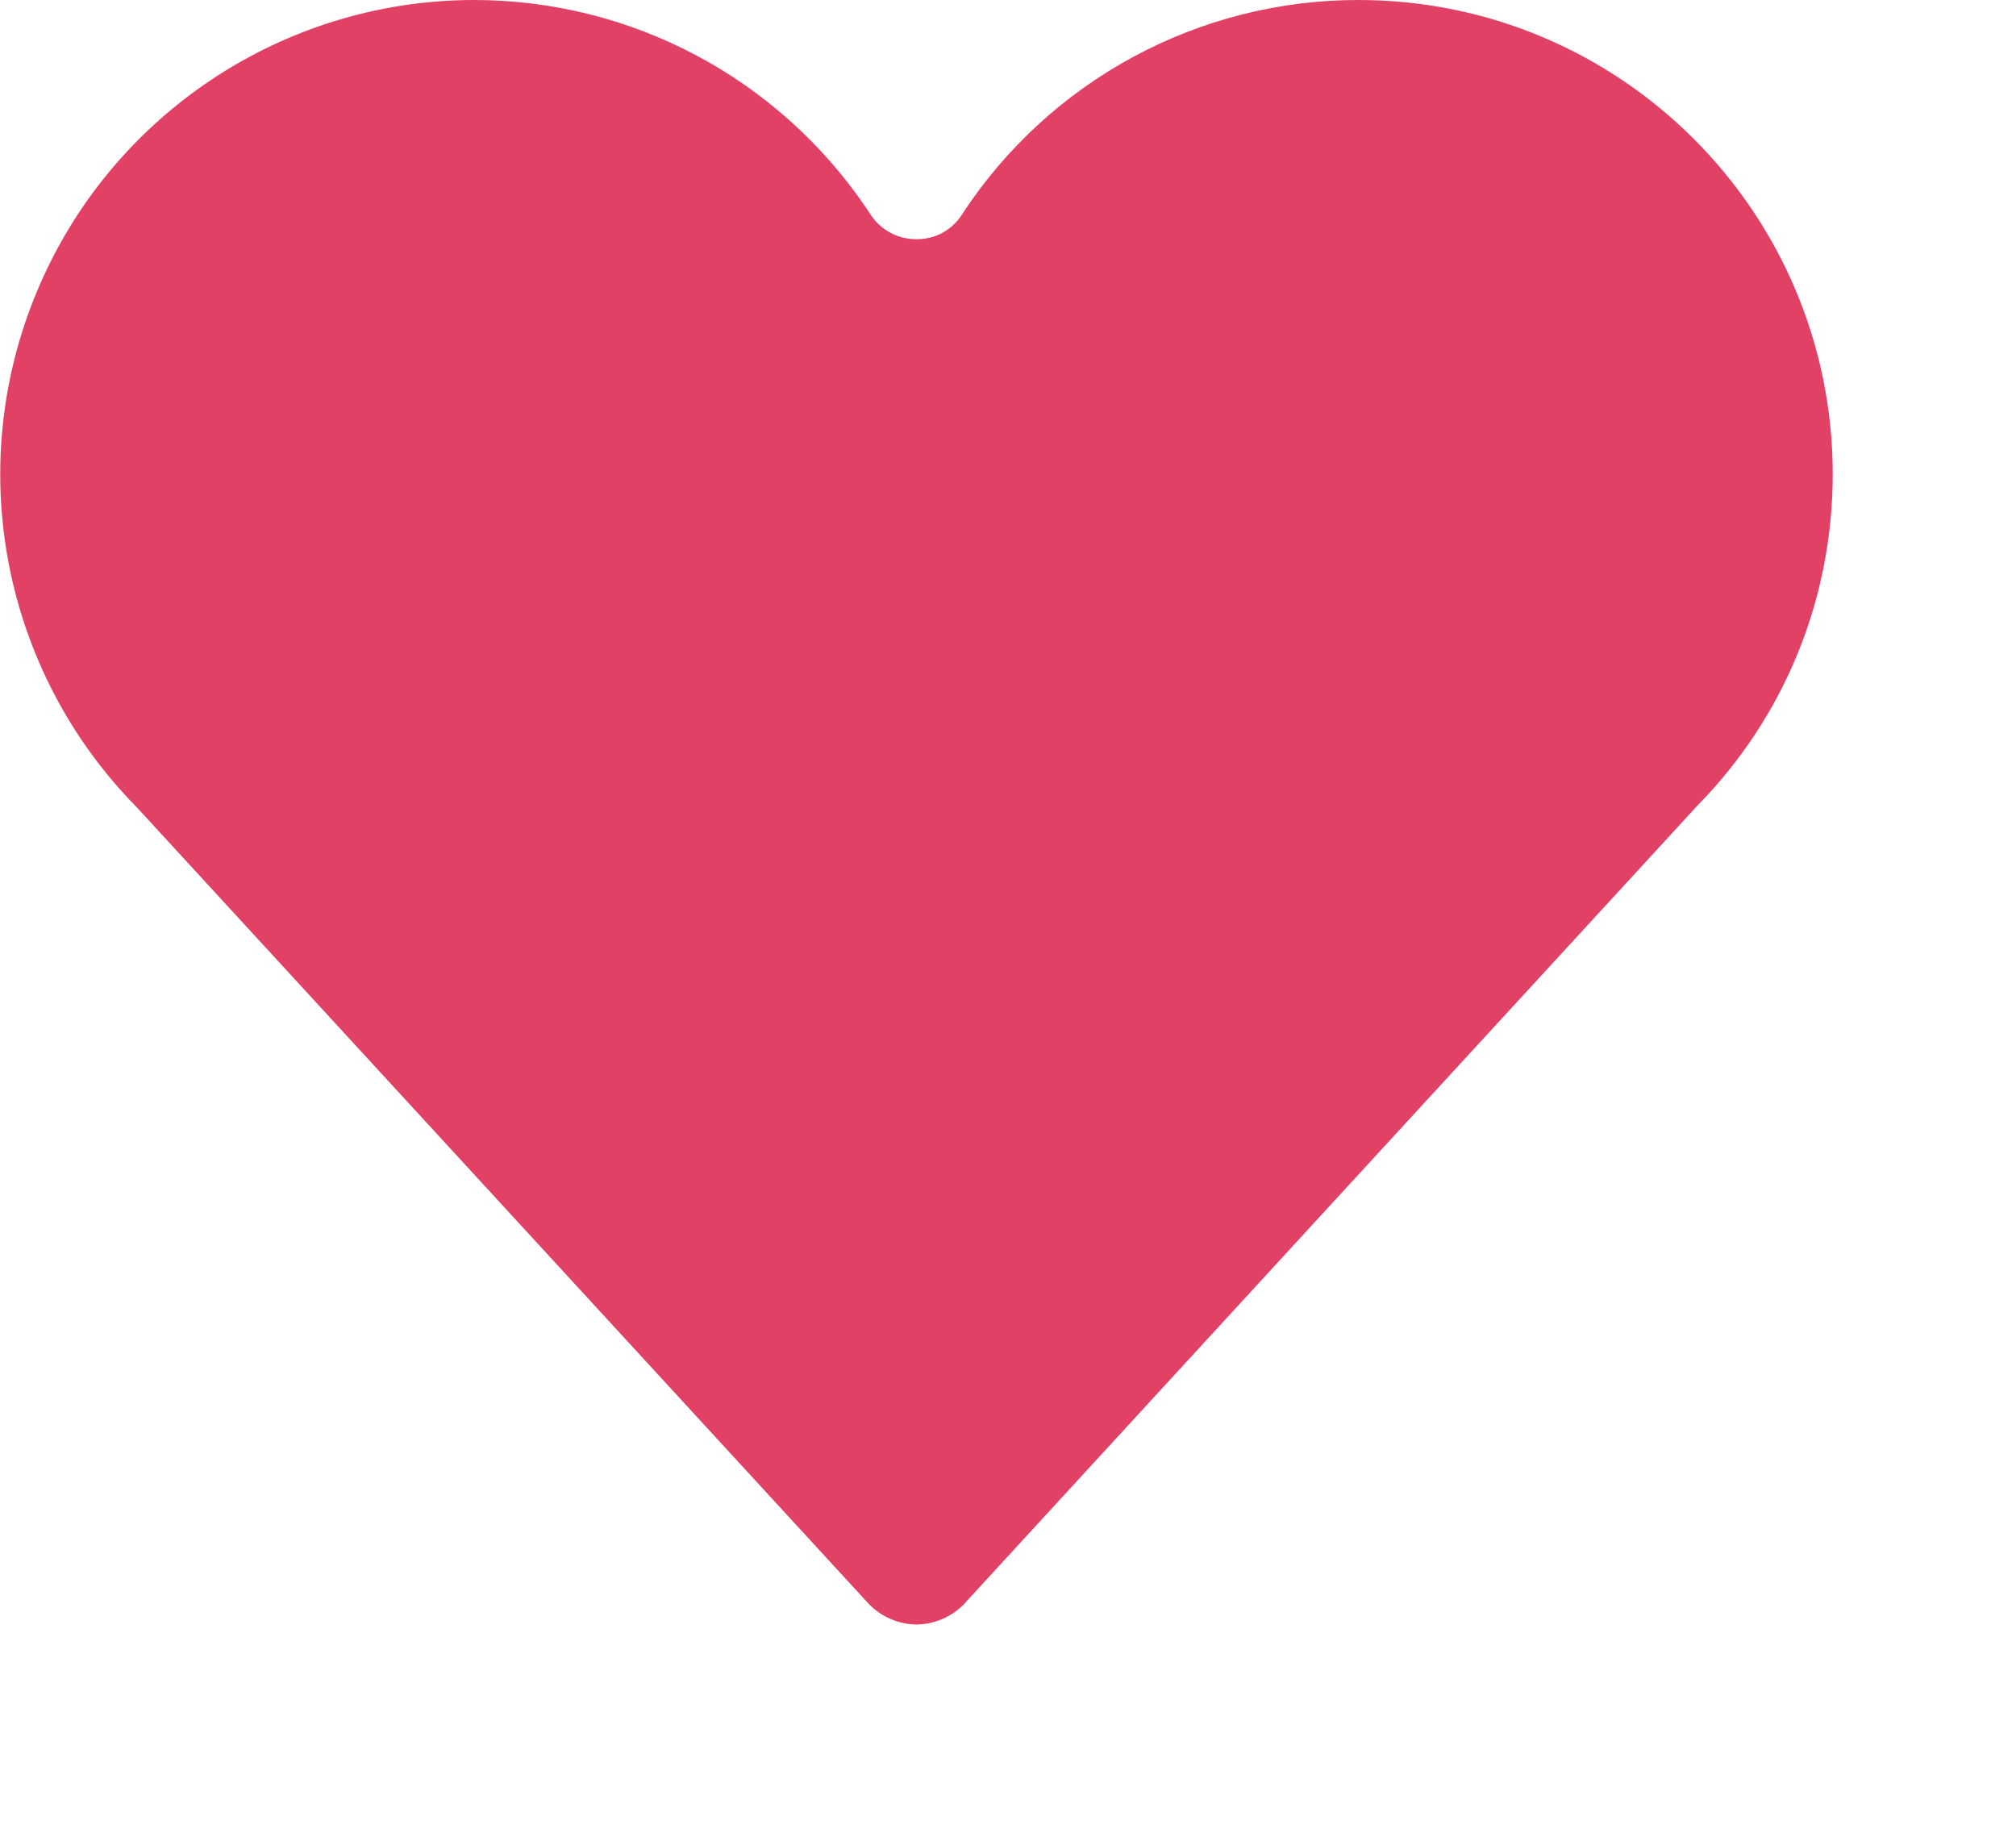
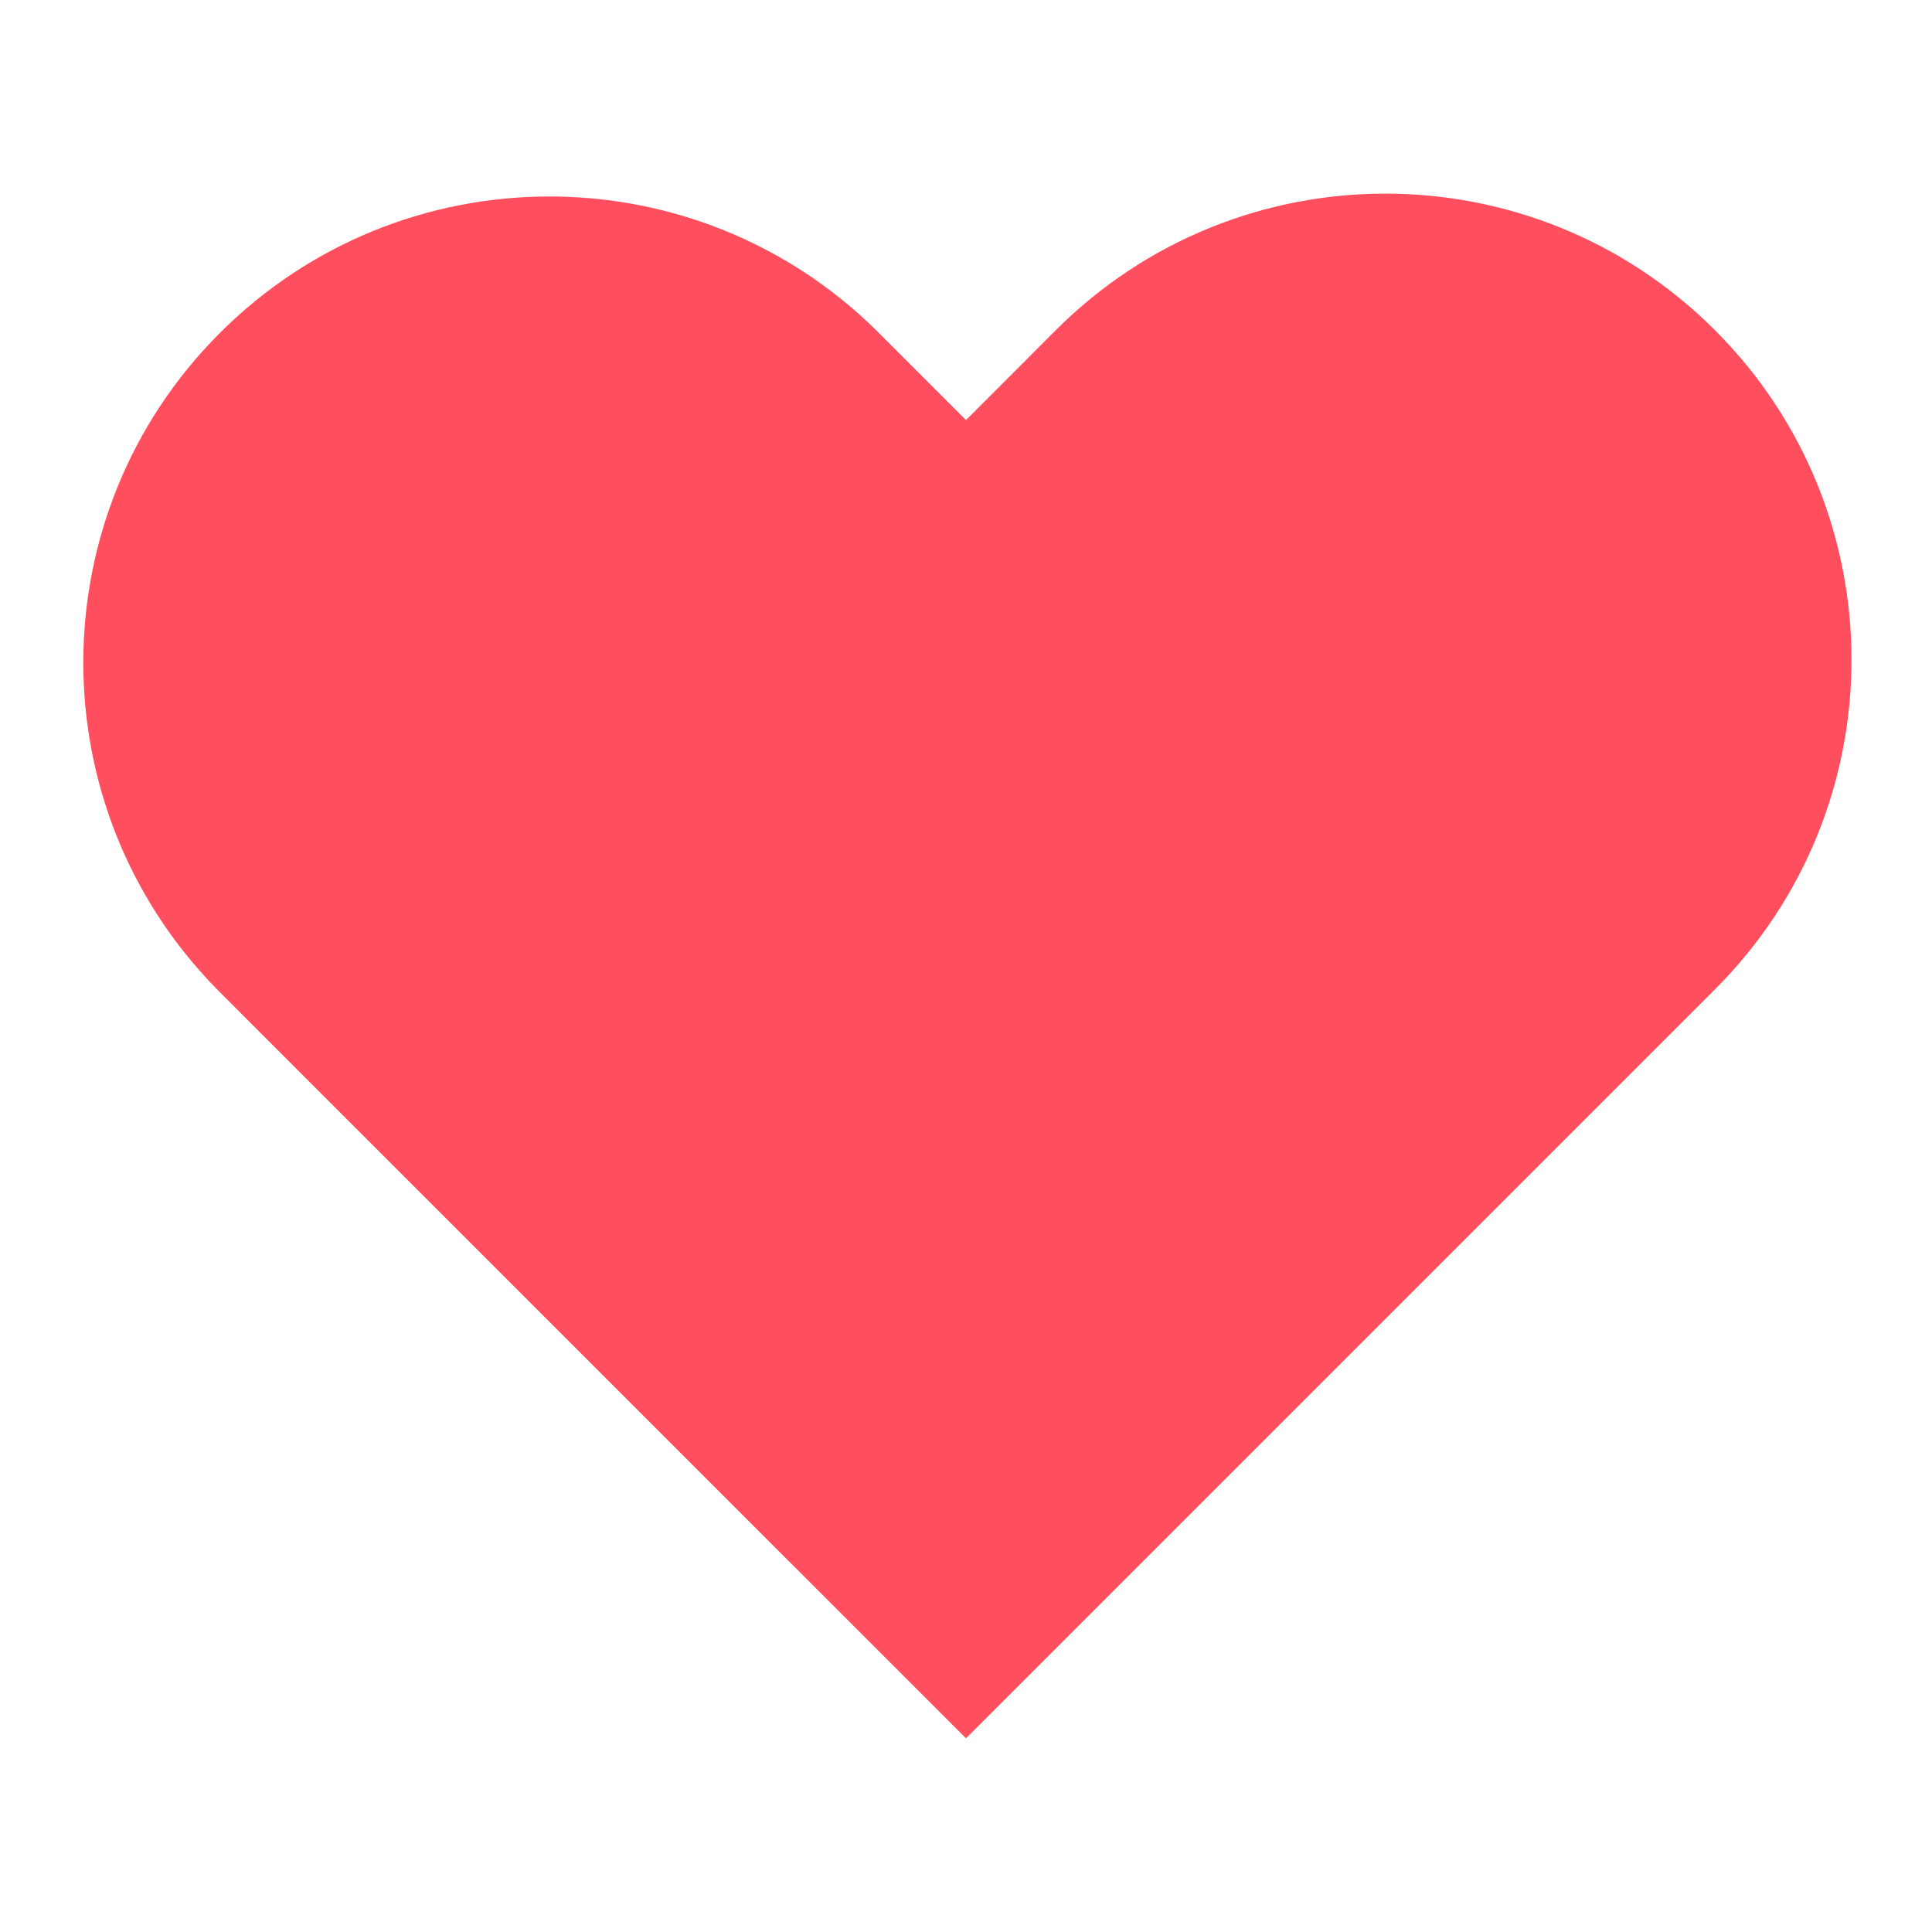
- <svg xmlns="http://www.w3.org/2000/svg" width="22" height="20">
-   <path d="M10.543 17.48a.734.734 0 0 1-.542.247.734.734 0 0 1-.542-.248L1.494 8.811A5.176 5.176 0 0 1 5.17 0c1.72 0 3.32.85 4.285 2.273l.039.059a.592.592 0 0 0 .5.278.577.577 0 0 0 .504-.27A5.164 5.164 0 0 1 14.828 0 5.176 5.176 0 0 1 20 5.17c0 1.36-.521 2.644-1.471 3.615-.005.003-7.986 8.694-7.986 8.694z" fill="#E14164" fill-rule="evenodd" />
+ <svg xmlns="http://www.w3.org/2000/svg" width="24" height="24">
+   <path d="M21.304 4.102a5.789 5.789 0 0 0-8.189 0L12 5.218l-1.116-1.116a5.79 5.79 0 0 0-8.188 8.188l1.115 1.116L12 21.594l8.188-8.188 1.116-1.116a5.789 5.789 0 0 0 0-8.188z" stroke="none" stroke-width="2" fill="#ff4f5e" fill-rule="evenodd" stroke-linecap="round" stroke-linejoin="round" />
</svg>
